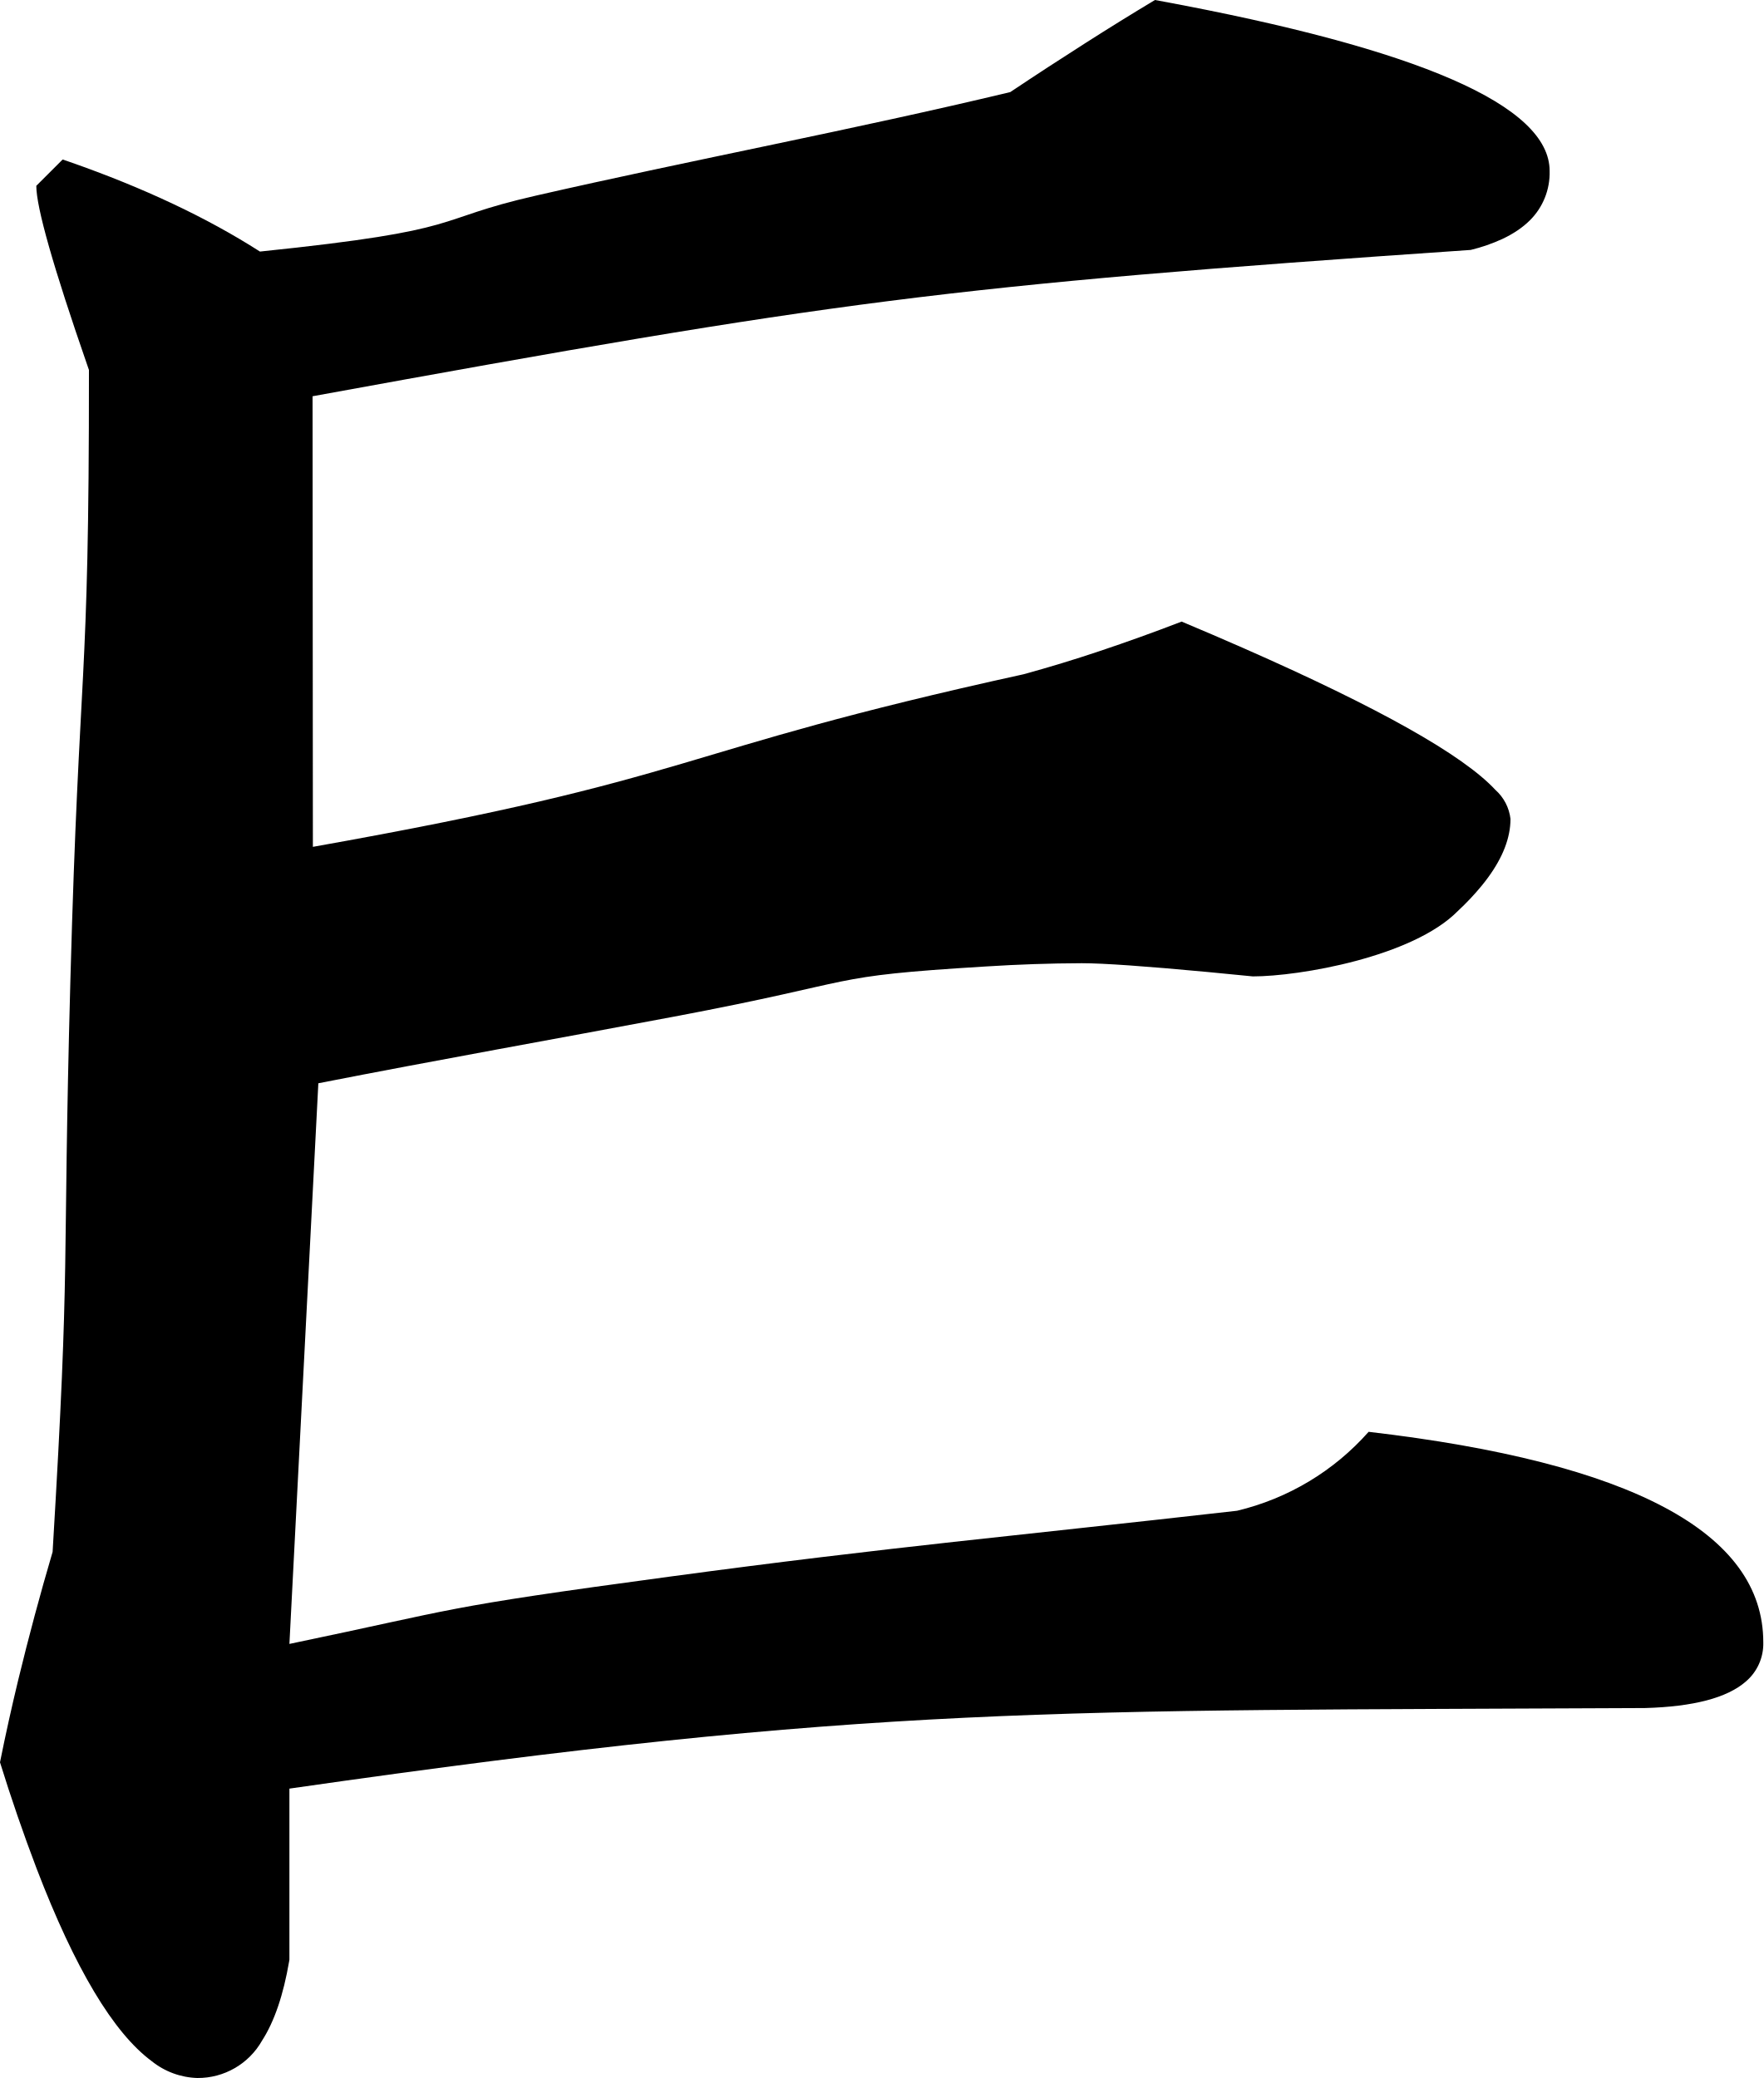
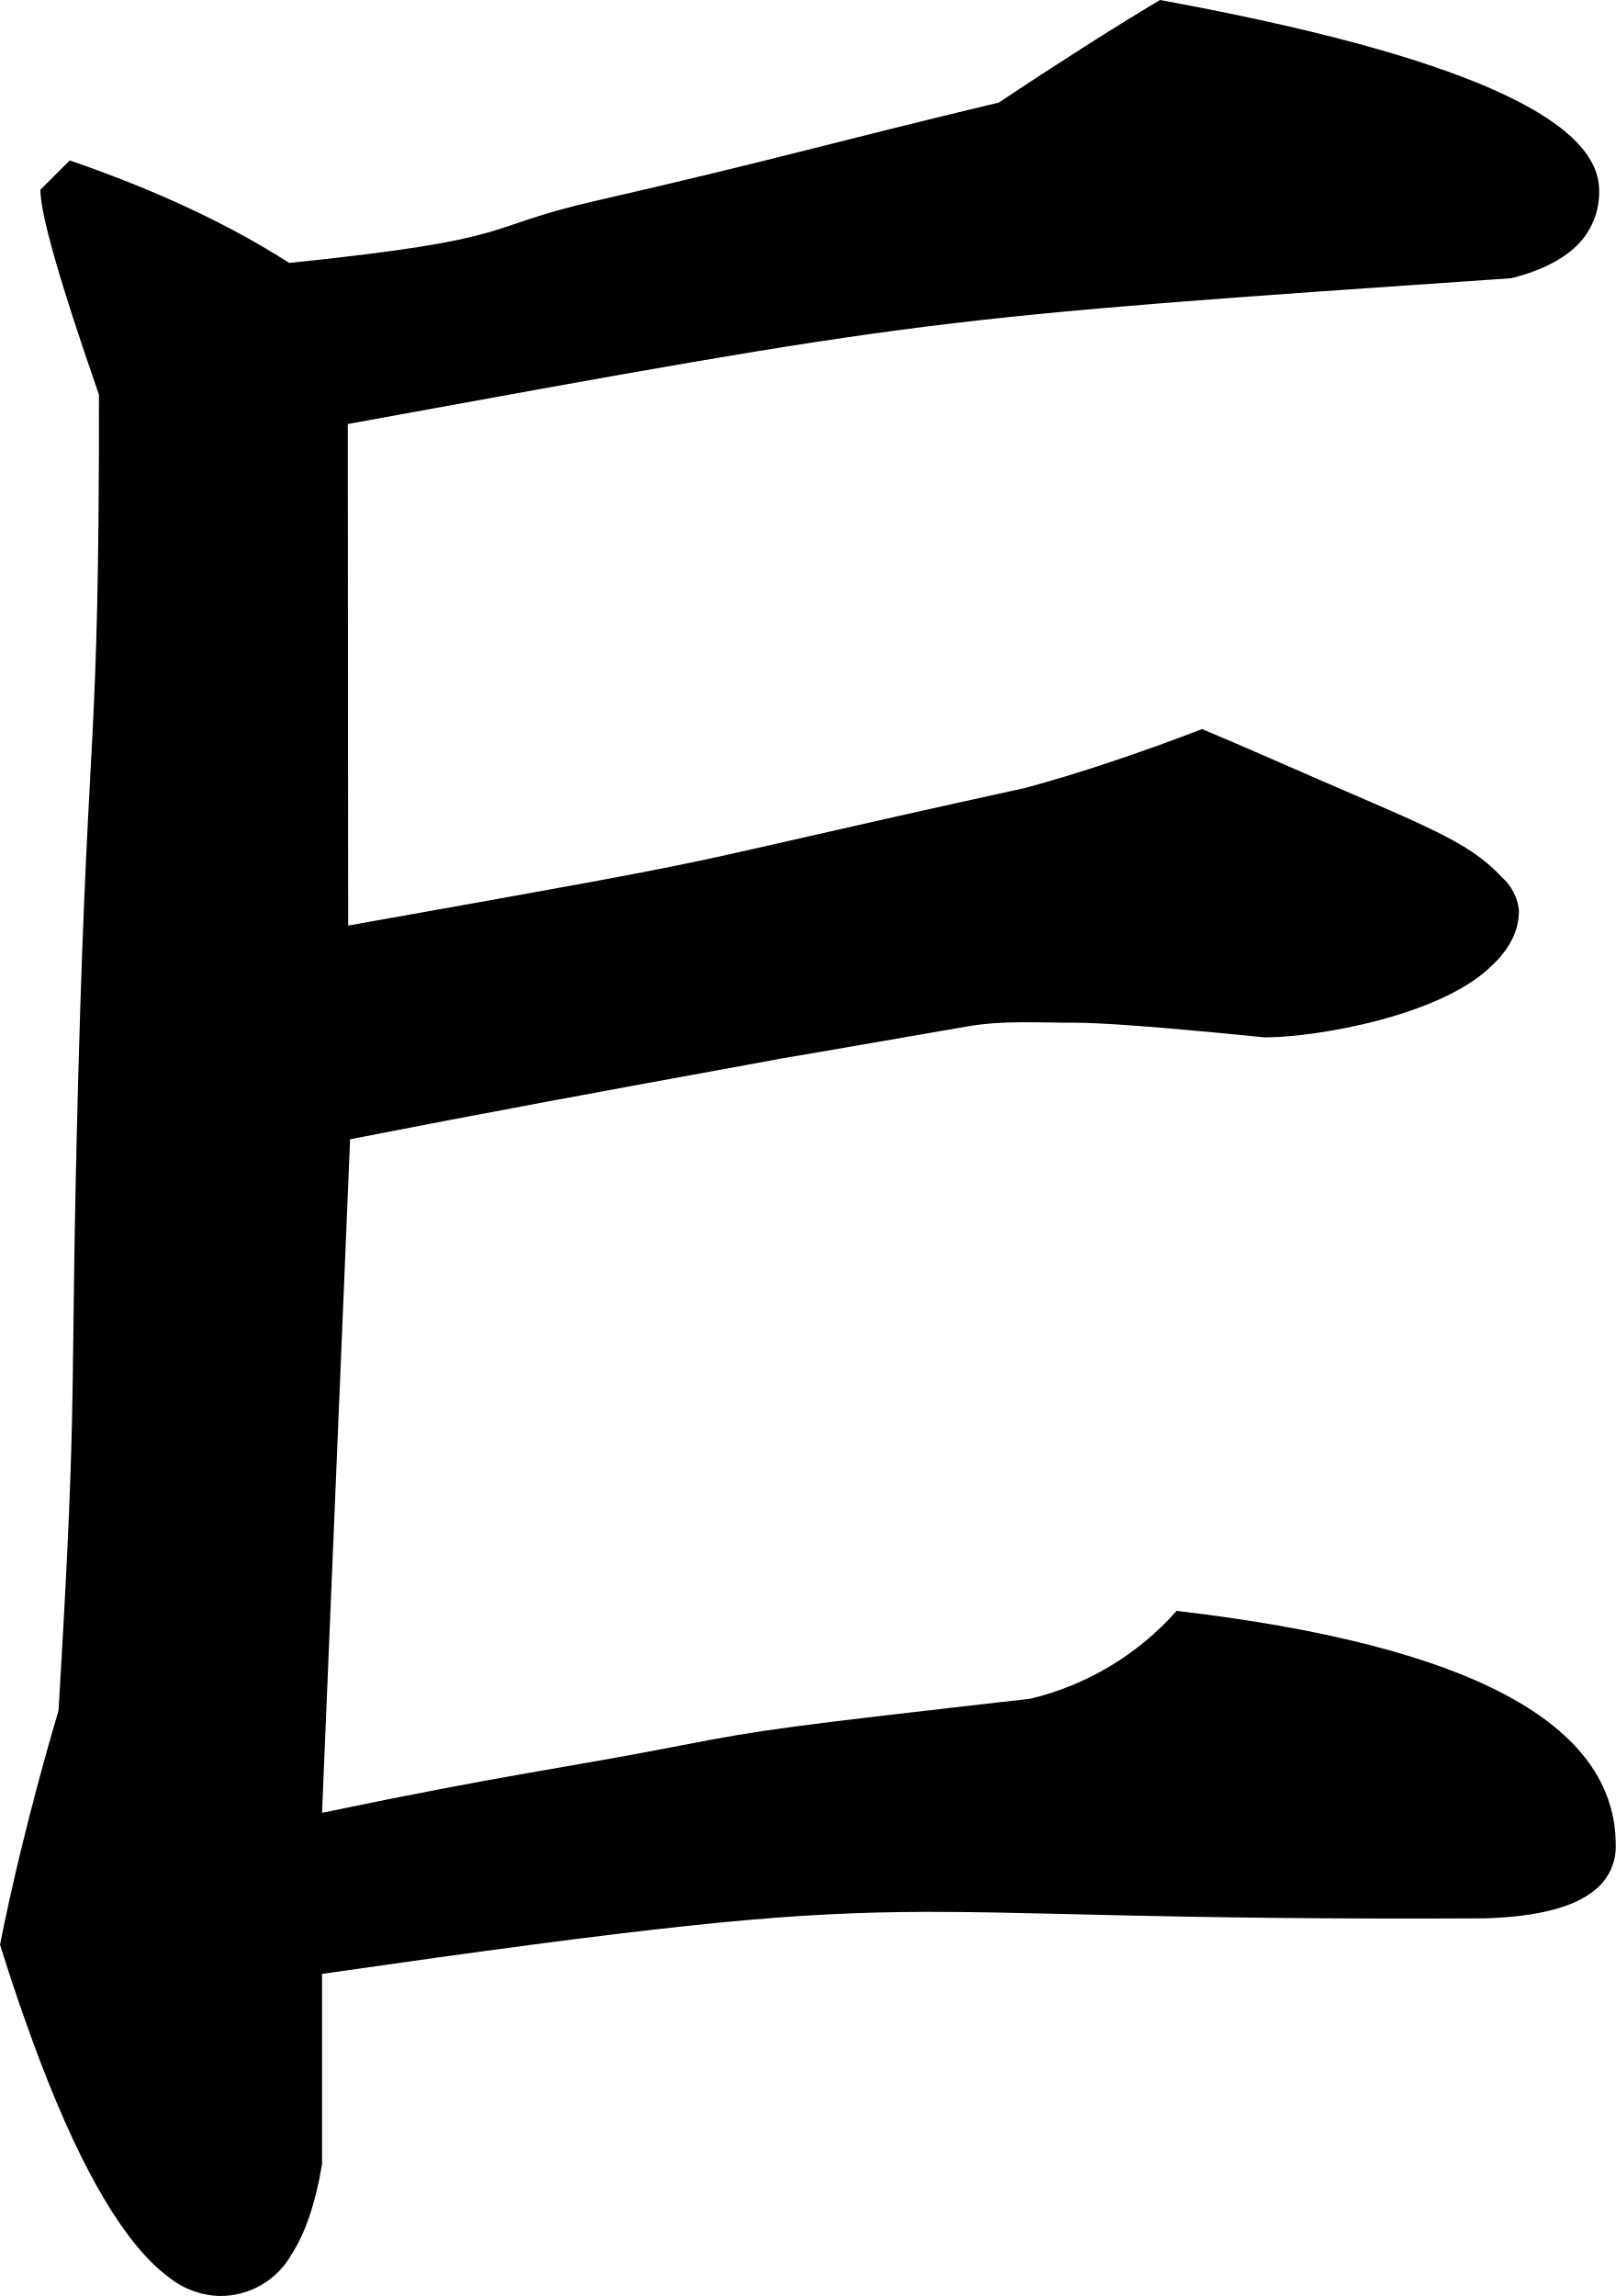
- <svg xmlns="http://www.w3.org/2000/svg" viewBox="137.009 135.677 49.741 58.624" width="49.741px" height="58.624px">
-   <path d="M 138.776 140.177 C 138.843 140.2 138.911 140.223 138.978 140.246 C 141.056 140.973 142.844 141.815 144.342 142.774 C 150.333 142.155 149.091 141.89 152.122 141.197 C 156.574 140.179 161.066 139.34 165.507 138.275 C 166.213 137.803 166.925 137.339 167.641 136.883 C 168.285 136.472 168.934 136.07 169.589 135.677 C 169.631 135.685 169.673 135.692 169.715 135.7 C 177.053 137.056 180.722 138.656 180.722 140.501 C 180.736 141.023 180.534 141.529 180.162 141.896 C 179.959 142.097 179.702 142.271 179.39 142.418 C 179.103 142.55 178.803 142.654 178.496 142.728 C 163.56 143.752 160.555 144.172 145.826 146.856 L 145.835 159.568 C 156.969 157.589 155.745 156.924 165.887 154.698 C 166.604 154.501 167.316 154.285 168.021 154.048 C 168.801 153.787 169.574 153.509 170.341 153.213 C 170.926 153.458 171.508 153.708 172.088 153.963 C 175.911 155.645 178.278 156.977 179.19 157.959 C 179.429 158.171 179.581 158.463 179.618 158.78 C 179.618 158.849 179.614 158.917 179.607 158.985 C 179.553 159.515 179.289 160.07 178.817 160.651 C 178.606 160.908 178.378 161.151 178.134 161.377 C 176.861 162.674 173.66 163.223 172.35 163.223 C 171.926 163.18 171.502 163.139 171.078 163.099 C 169.316 162.934 168.132 162.851 167.526 162.851 C 166.627 162.854 165.728 162.885 164.83 162.942 C 160.145 163.227 161.51 163.322 156.022 164.358 C 152.678 164.989 149.328 165.583 145.989 166.238 L 145.173 182.055 C 150.068 181.036 149.276 181.05 155.933 180.152 C 162.141 179.314 165.681 179.006 171.905 178.298 C 173.342 177.955 174.638 177.178 175.616 176.071 C 183.038 176.937 186.749 178.916 186.749 182.009 C 186.761 182.435 186.579 182.843 186.254 183.118 C 185.727 183.577 184.778 183.826 183.409 183.864 C 166.644 183.949 161.767 183.751 145.173 186.137 L 145.173 190.961 C 145.171 190.976 145.168 190.99 145.166 191.005 C 145.003 191.958 144.749 192.705 144.402 193.245 C 144.03 193.903 143.331 194.307 142.575 194.301 C 142.105 194.287 141.652 194.119 141.286 193.824 C 140.205 193.022 139.123 191.212 138.042 188.393 C 137.666 187.405 137.322 186.405 137.009 185.395 C 137.165 184.617 137.337 183.843 137.523 183.072 C 137.817 181.86 138.14 180.654 138.493 179.458 C 139.004 170.929 138.762 171.888 138.994 163.347 C 139.246 154.072 139.523 155.393 139.518 146.114 C 139.505 146.077 139.492 146.039 139.479 146.002 C 138.515 143.223 138.033 141.529 138.033 140.919 L 138.776 140.177 Z" id="path-33" vector-effect="non-scaling-stroke" transform="matrix(1, 0, 0, 1, 1.4210854715202004e-14, 0)" />
+ <svg xmlns="http://www.w3.org/2000/svg" viewBox="290.13 206.513 40.961 58.191" width="40.961px" height="58.191px">
+   <path d="M 291.897 210.58 C 291.964 210.603 292.032 210.626 292.099 210.649 C 294.177 211.376 295.965 212.218 297.463 213.177 C 303.454 212.558 302.212 212.293 305.243 211.6 C 309.695 210.582 311.013 210.176 315.454 209.111 C 316.16 208.639 316.872 208.175 317.588 207.719 C 318.232 207.308 318.881 206.906 319.536 206.513 C 319.578 206.521 319.62 206.528 319.662 206.536 C 327 207.892 330.669 209.492 330.669 211.337 C 330.683 211.859 330.481 212.365 330.109 212.732 C 329.906 212.933 329.649 213.107 329.337 213.254 C 329.05 213.386 328.75 213.49 328.443 213.564 C 313.507 214.588 313.676 214.575 298.947 217.259 L 298.956 229.971 C 310.09 227.992 306.006 228.702 316.148 226.476 C 316.865 226.279 317.577 226.063 318.282 225.826 C 319.062 225.565 319.835 225.287 320.602 224.991 C 321.187 225.236 321.769 225.486 322.349 225.741 C 326.172 227.423 327.296 227.769 328.208 228.751 C 328.447 228.963 328.599 229.255 328.636 229.572 C 328.636 229.641 328.632 229.709 328.625 229.777 C 328.571 230.307 328.22 230.733 327.976 230.959 C 326.703 232.256 323.502 232.805 322.192 232.805 C 321.768 232.762 321.344 232.721 320.92 232.681 C 319.158 232.516 317.974 232.433 317.368 232.433 C 316.469 232.436 315.558 232.37 314.672 232.524 C 306.866 233.879 311.577 233.045 309.038 233.507 C 305.69 234.116 302.344 234.732 299.005 235.387 L 298.294 252.458 C 303.189 251.439 304.16 251.38 307.451 250.74 C 309.457 250.35 310.022 250.275 316.246 249.567 C 317.683 249.224 318.979 248.447 319.957 247.34 C 327.379 248.206 331.09 250.185 331.09 253.278 C 331.102 253.704 330.92 254.112 330.595 254.387 C 330.068 254.846 329.119 255.095 327.75 255.133 C 310.985 255.218 314.888 254.154 298.294 256.54 L 298.294 261.364 C 298.292 261.379 298.289 261.393 298.287 261.408 C 298.124 262.361 297.87 263.108 297.523 263.648 C 297.151 264.306 296.452 264.71 295.696 264.704 C 295.226 264.69 294.773 264.522 294.407 264.227 C 293.326 263.425 292.244 261.615 291.163 258.796 C 290.787 257.808 290.443 256.808 290.13 255.798 C 290.286 255.02 290.458 254.246 290.644 253.475 C 290.938 252.263 291.261 251.057 291.614 249.861 C 292.125 241.332 291.883 242.291 292.115 233.75 C 292.367 224.475 292.644 225.796 292.639 216.517 C 292.626 216.48 292.613 216.442 292.6 216.405 C 291.636 213.626 291.154 211.932 291.154 211.322 L 291.897 210.58 Z" id="path-33" vector-effect="non-scaling-stroke" transform="matrix(1, 0, 0, 1, -5.684341886080802e-14, 0)" />
</svg>
